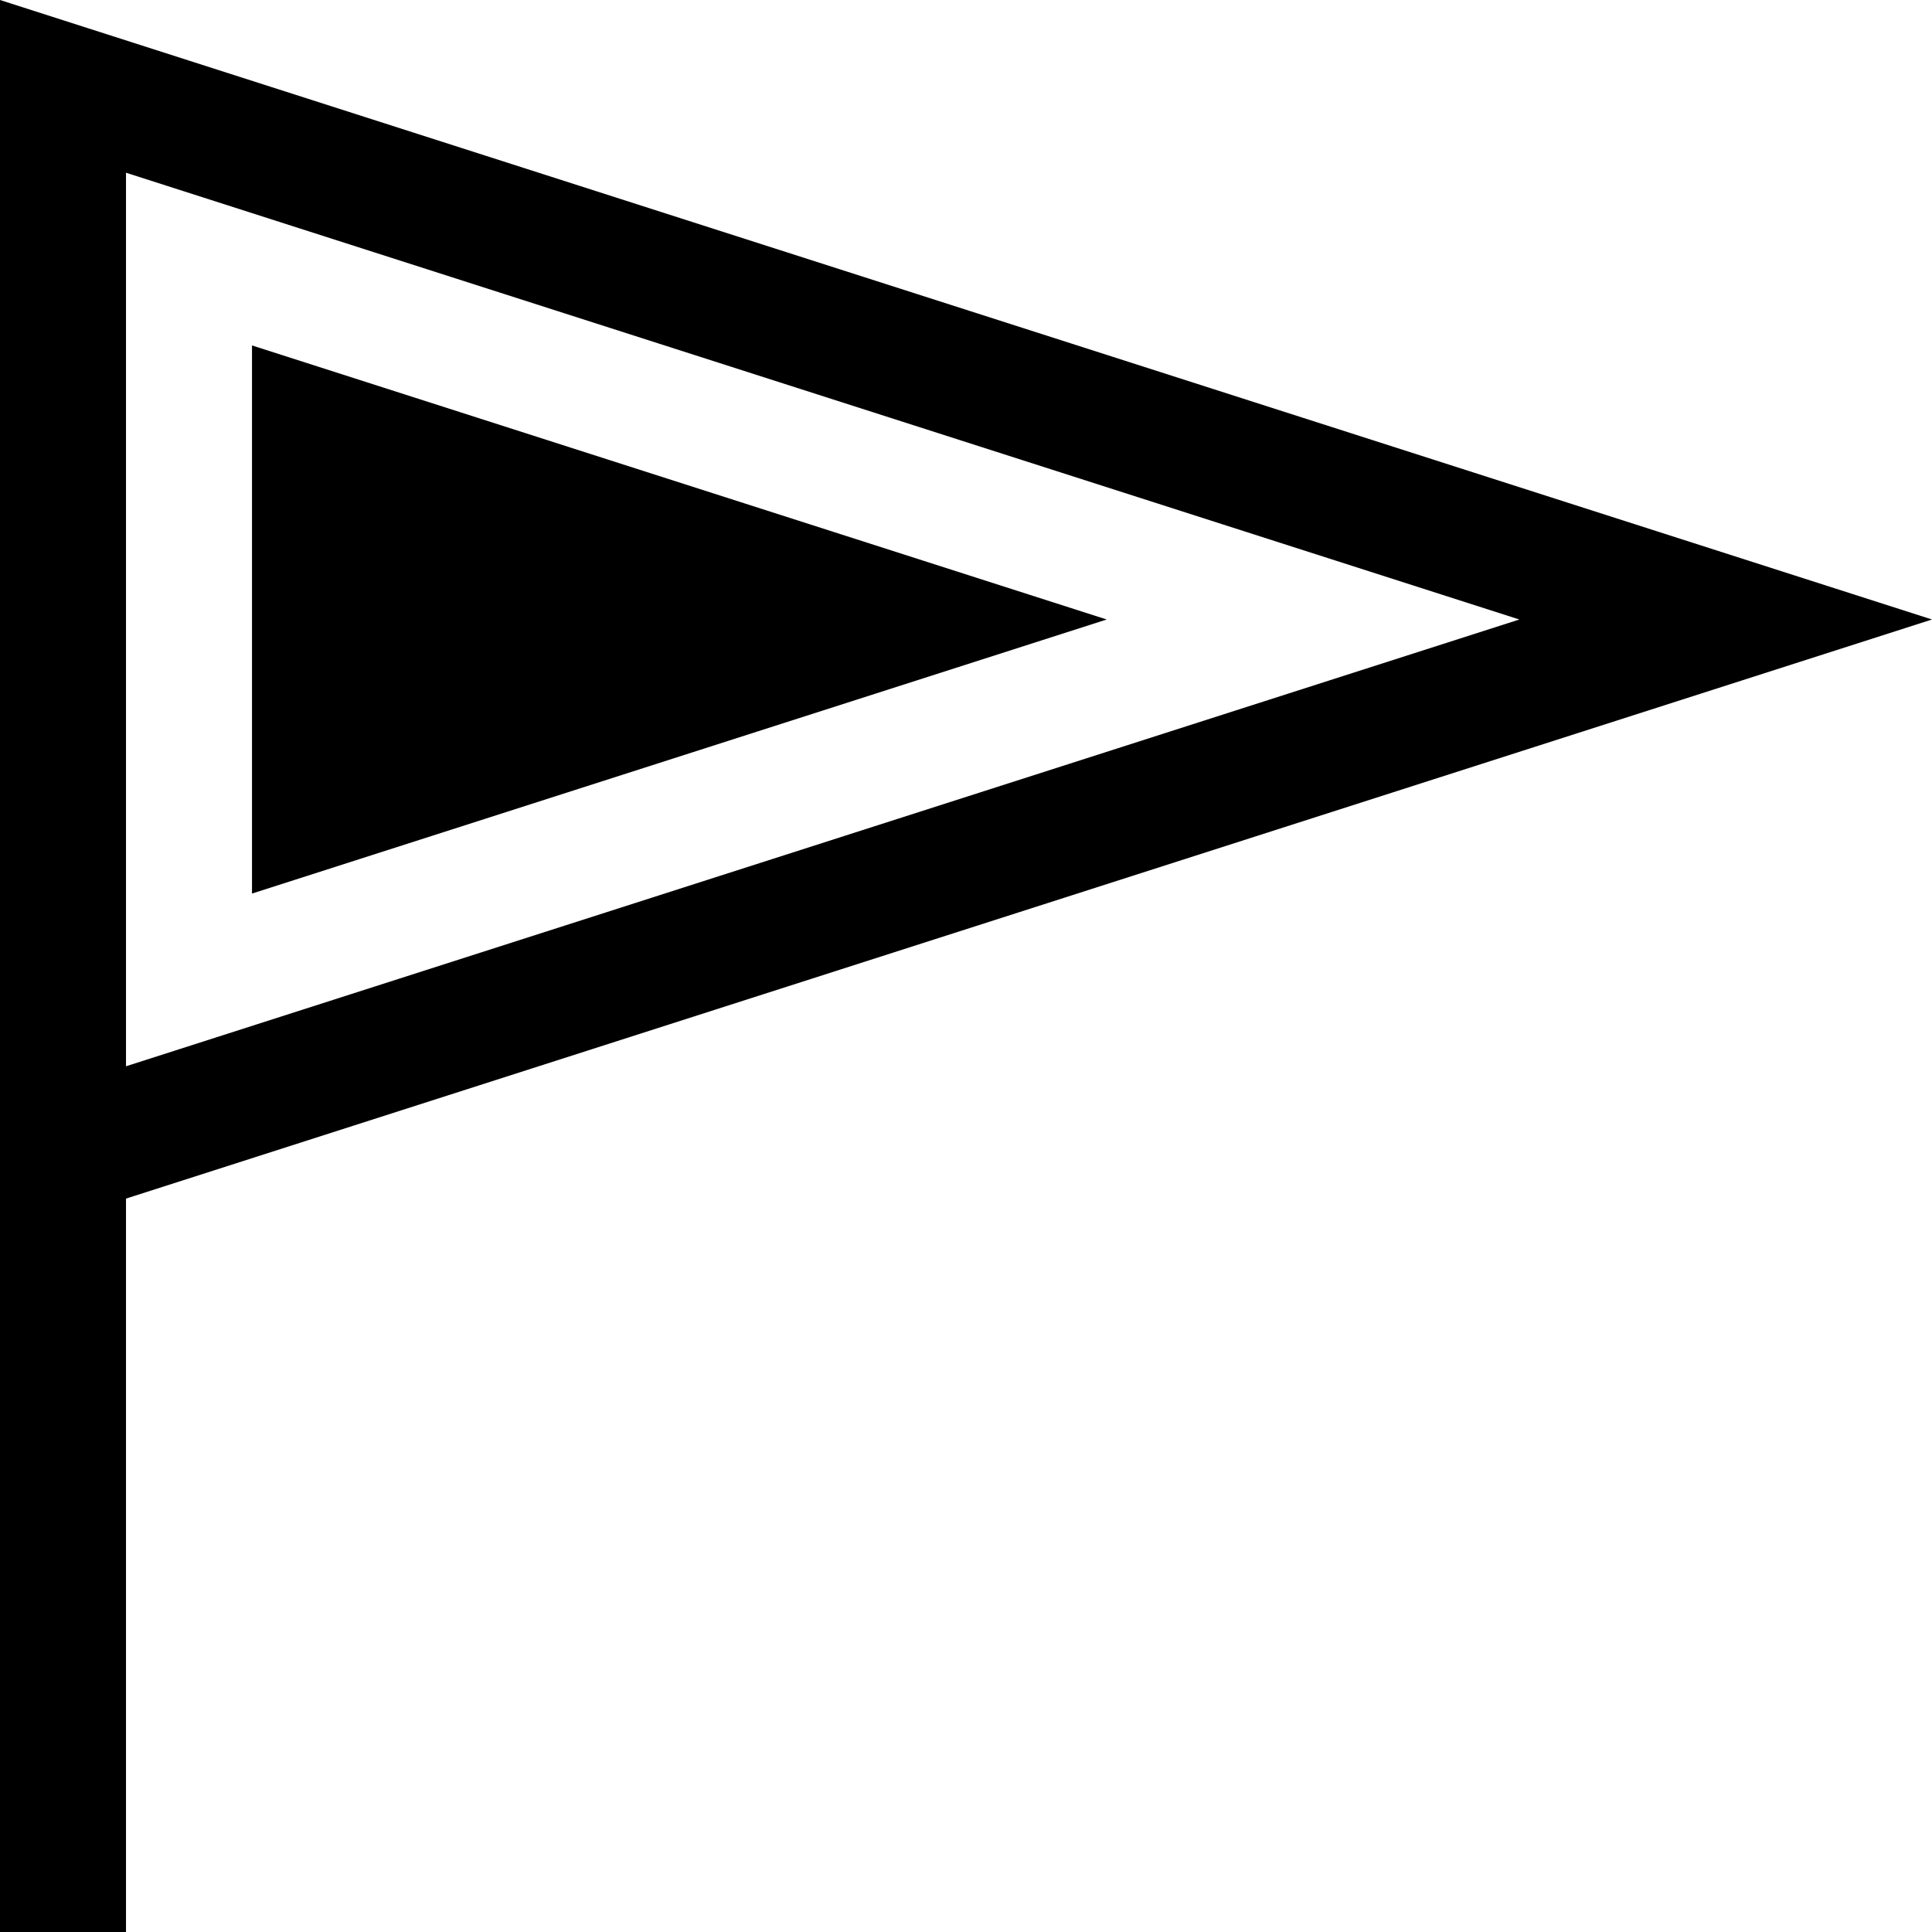
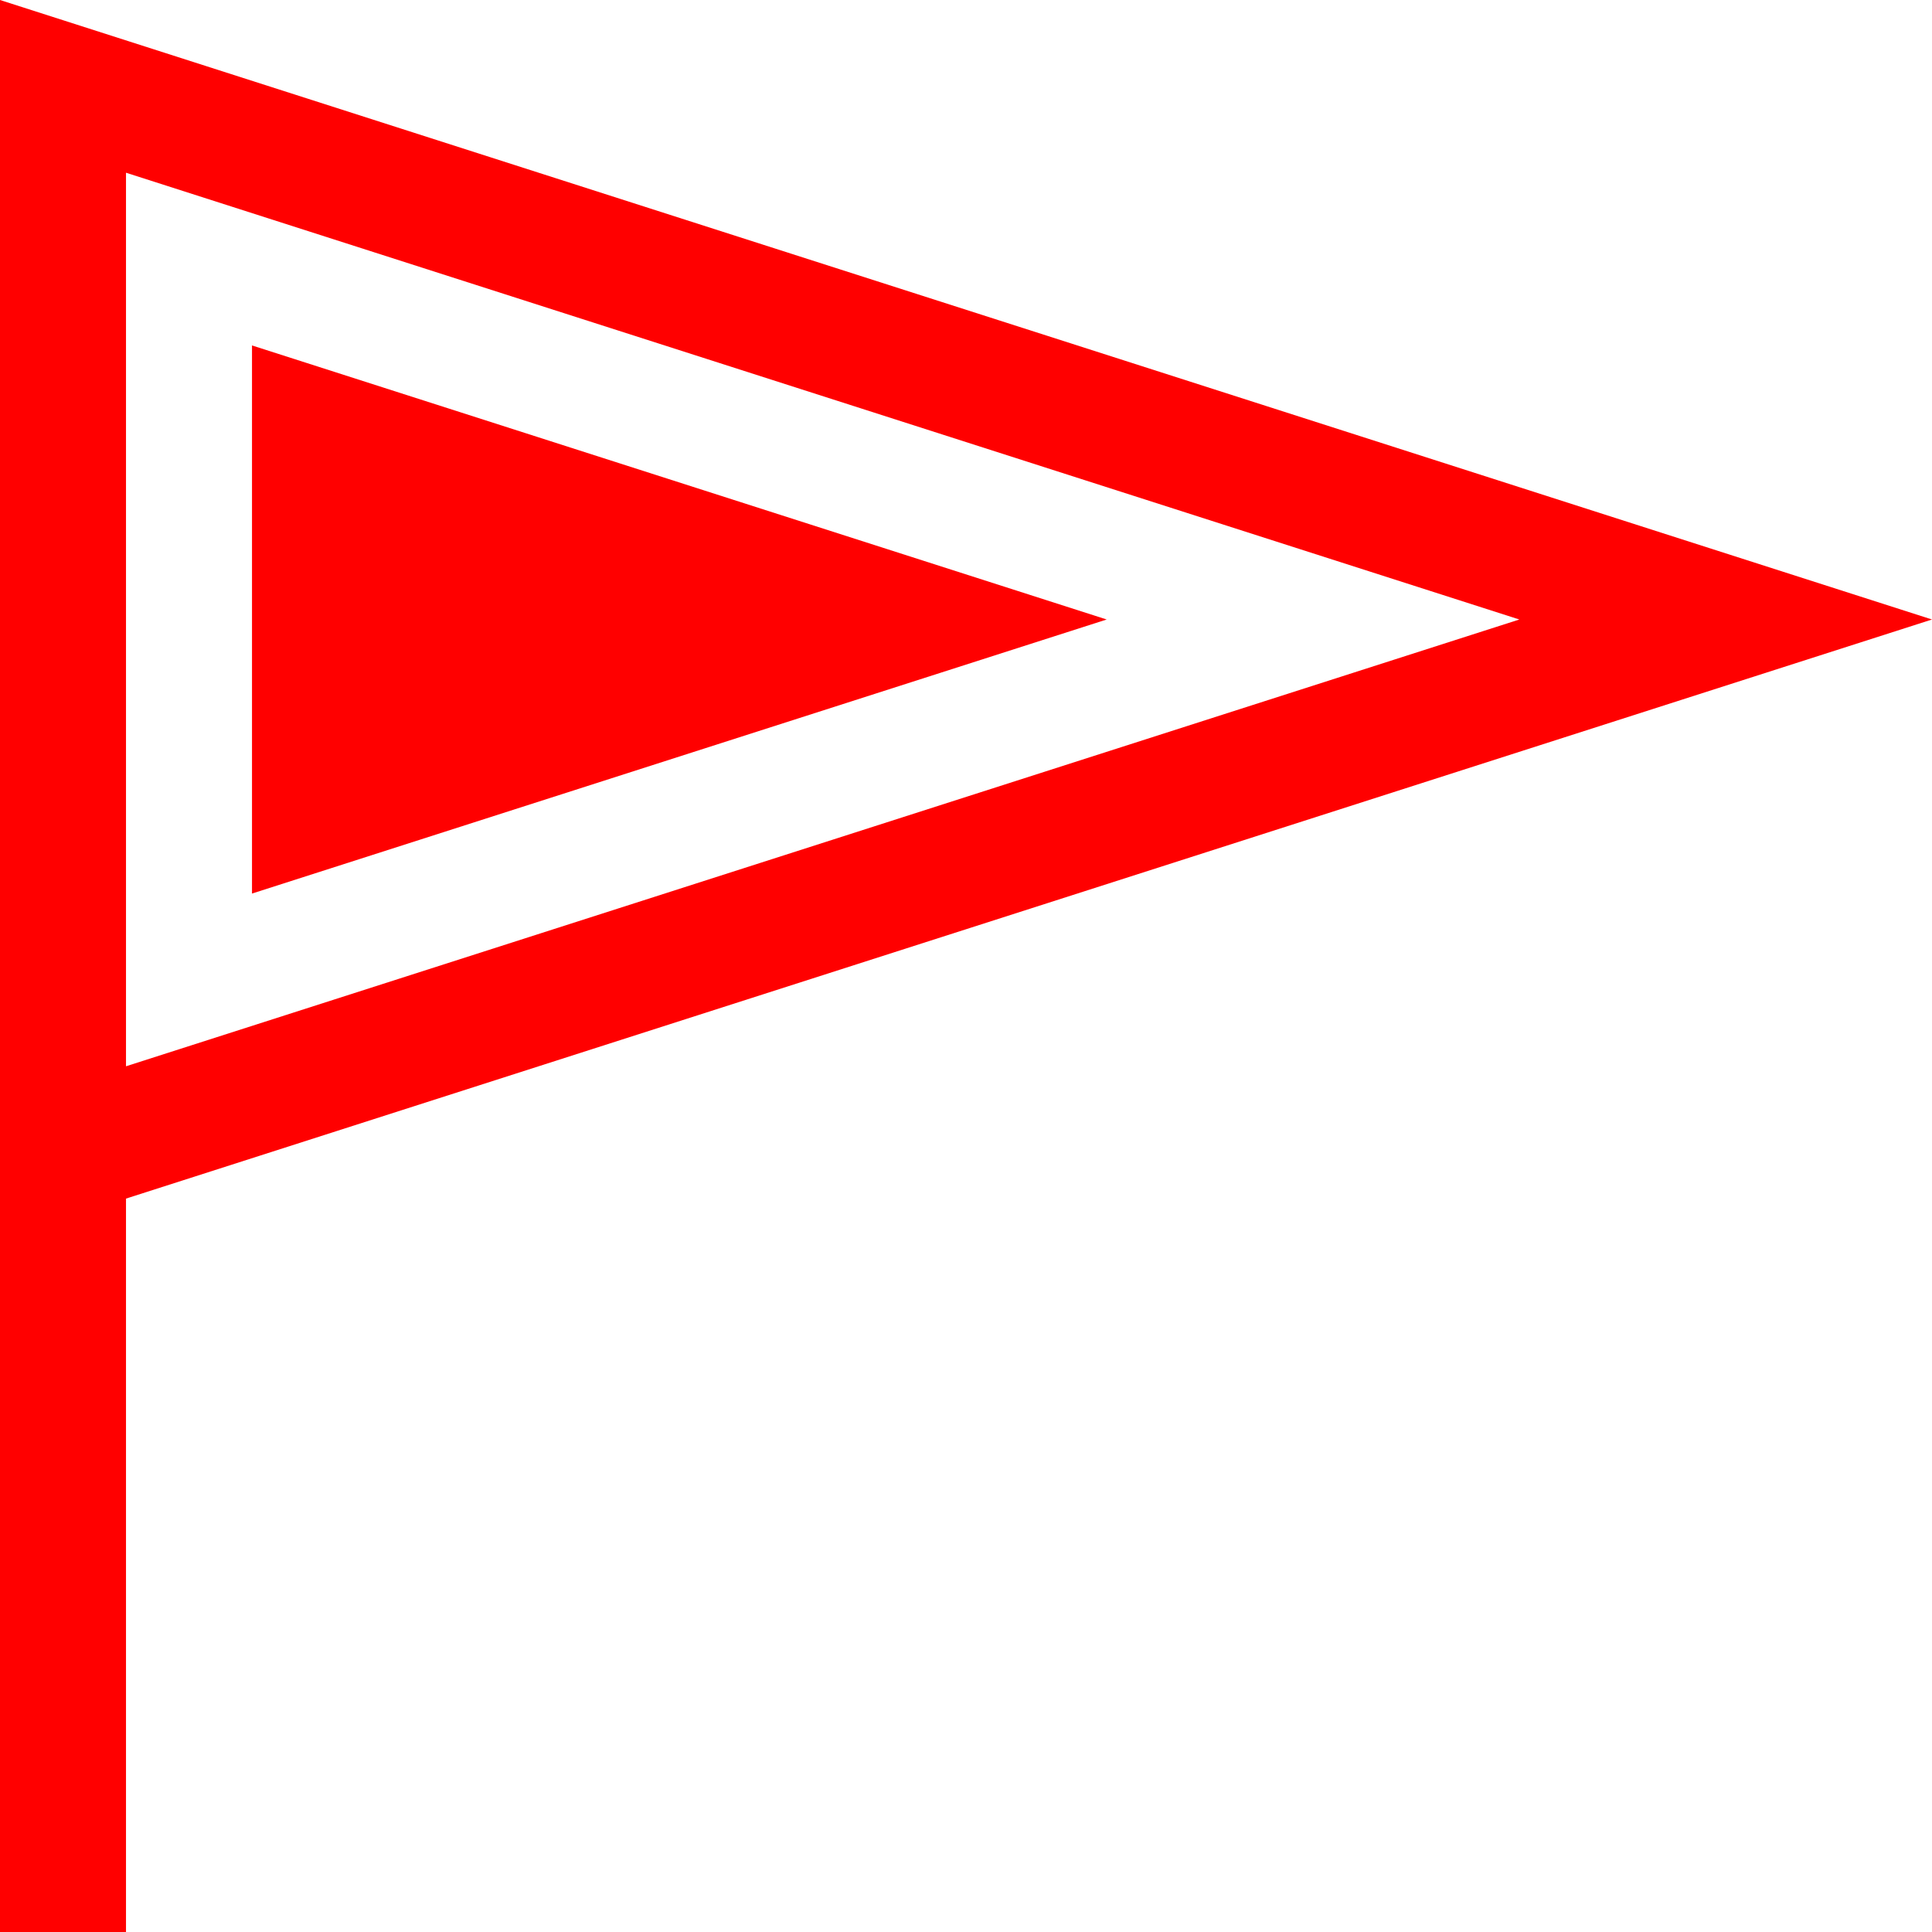
- <svg xmlns="http://www.w3.org/2000/svg" fill="#000000" height="800px" width="800px" version="1.1" id="Capa_1" viewBox="0 0 460 460" xml:space="preserve">
+ <svg xmlns="http://www.w3.org/2000/svg" fill="#FF0000" height="800px" width="800px" version="1.1" id="Capa_1" viewBox="0 0 460 460" xml:space="preserve">
  <g id="XMLID_243_">
    <polygon id="XMLID_244_" points="60,82.248 60,212.752 263.497,147.5  " />
    <path id="XMLID_245_" d="M460,147.5L0,0v460h30V285.38L460,147.5z M30,253.876V41.124L361.749,147.5L30,253.876z" />
  </g>
</svg>
